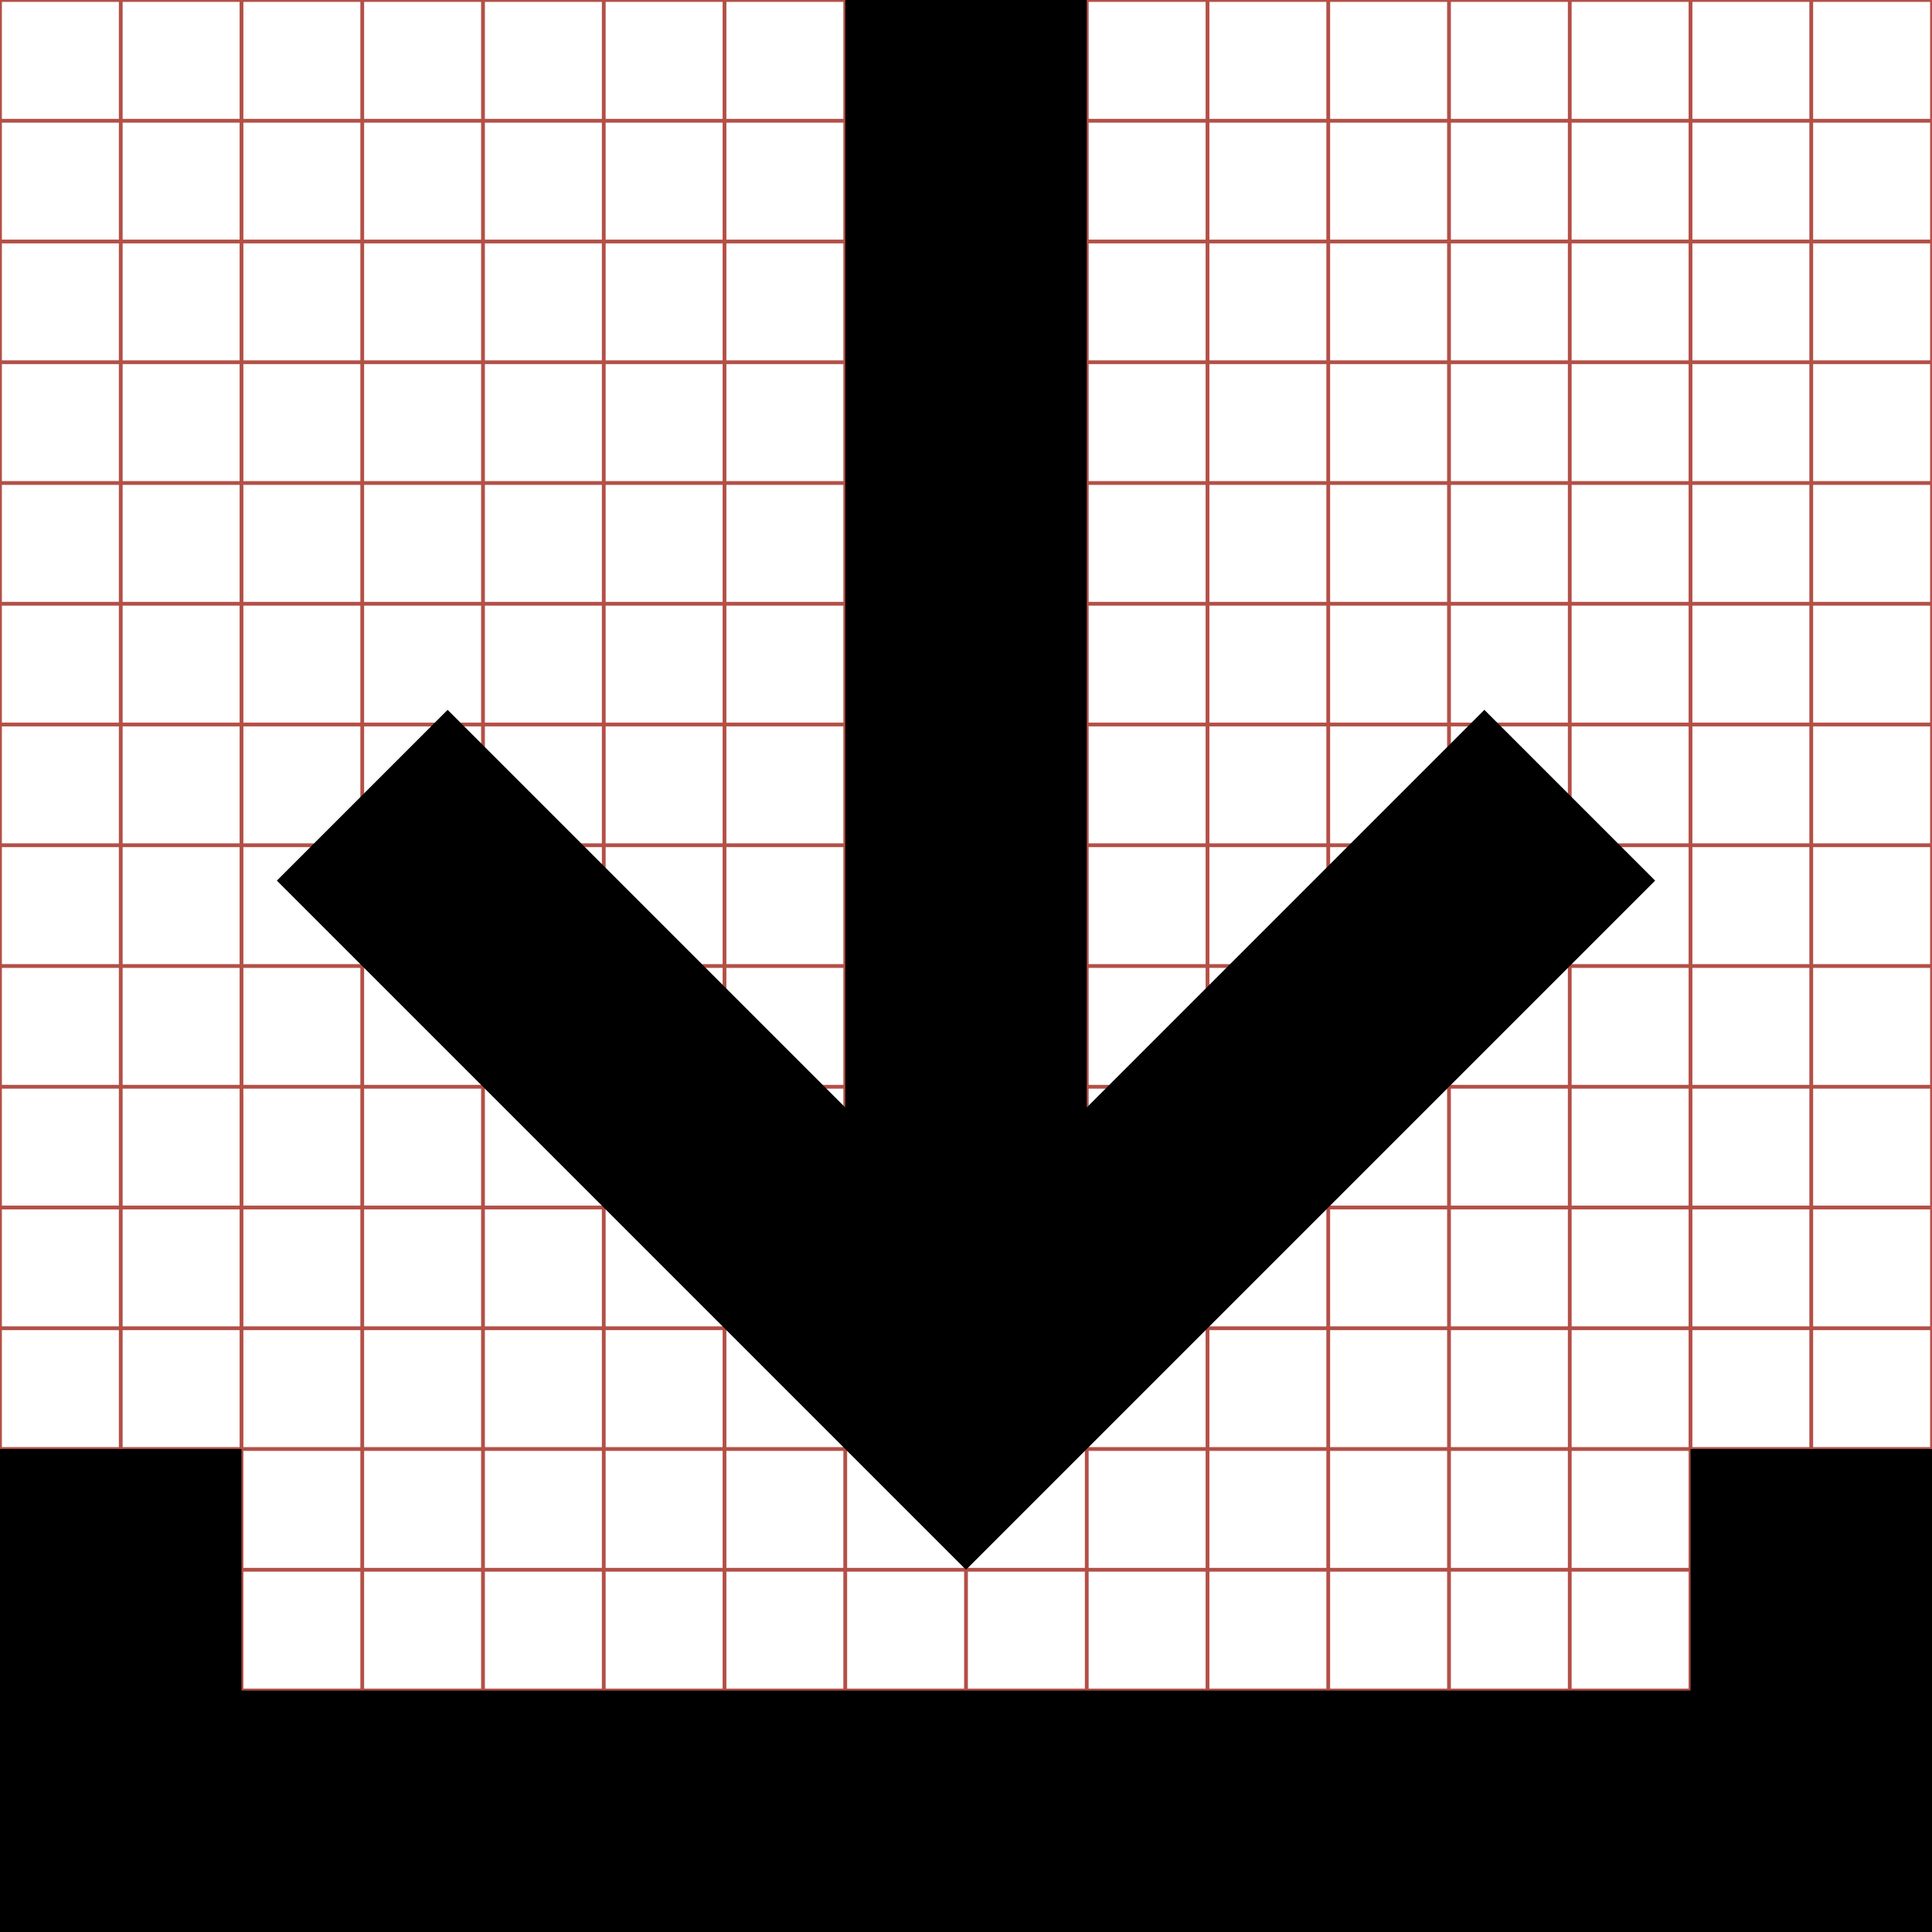
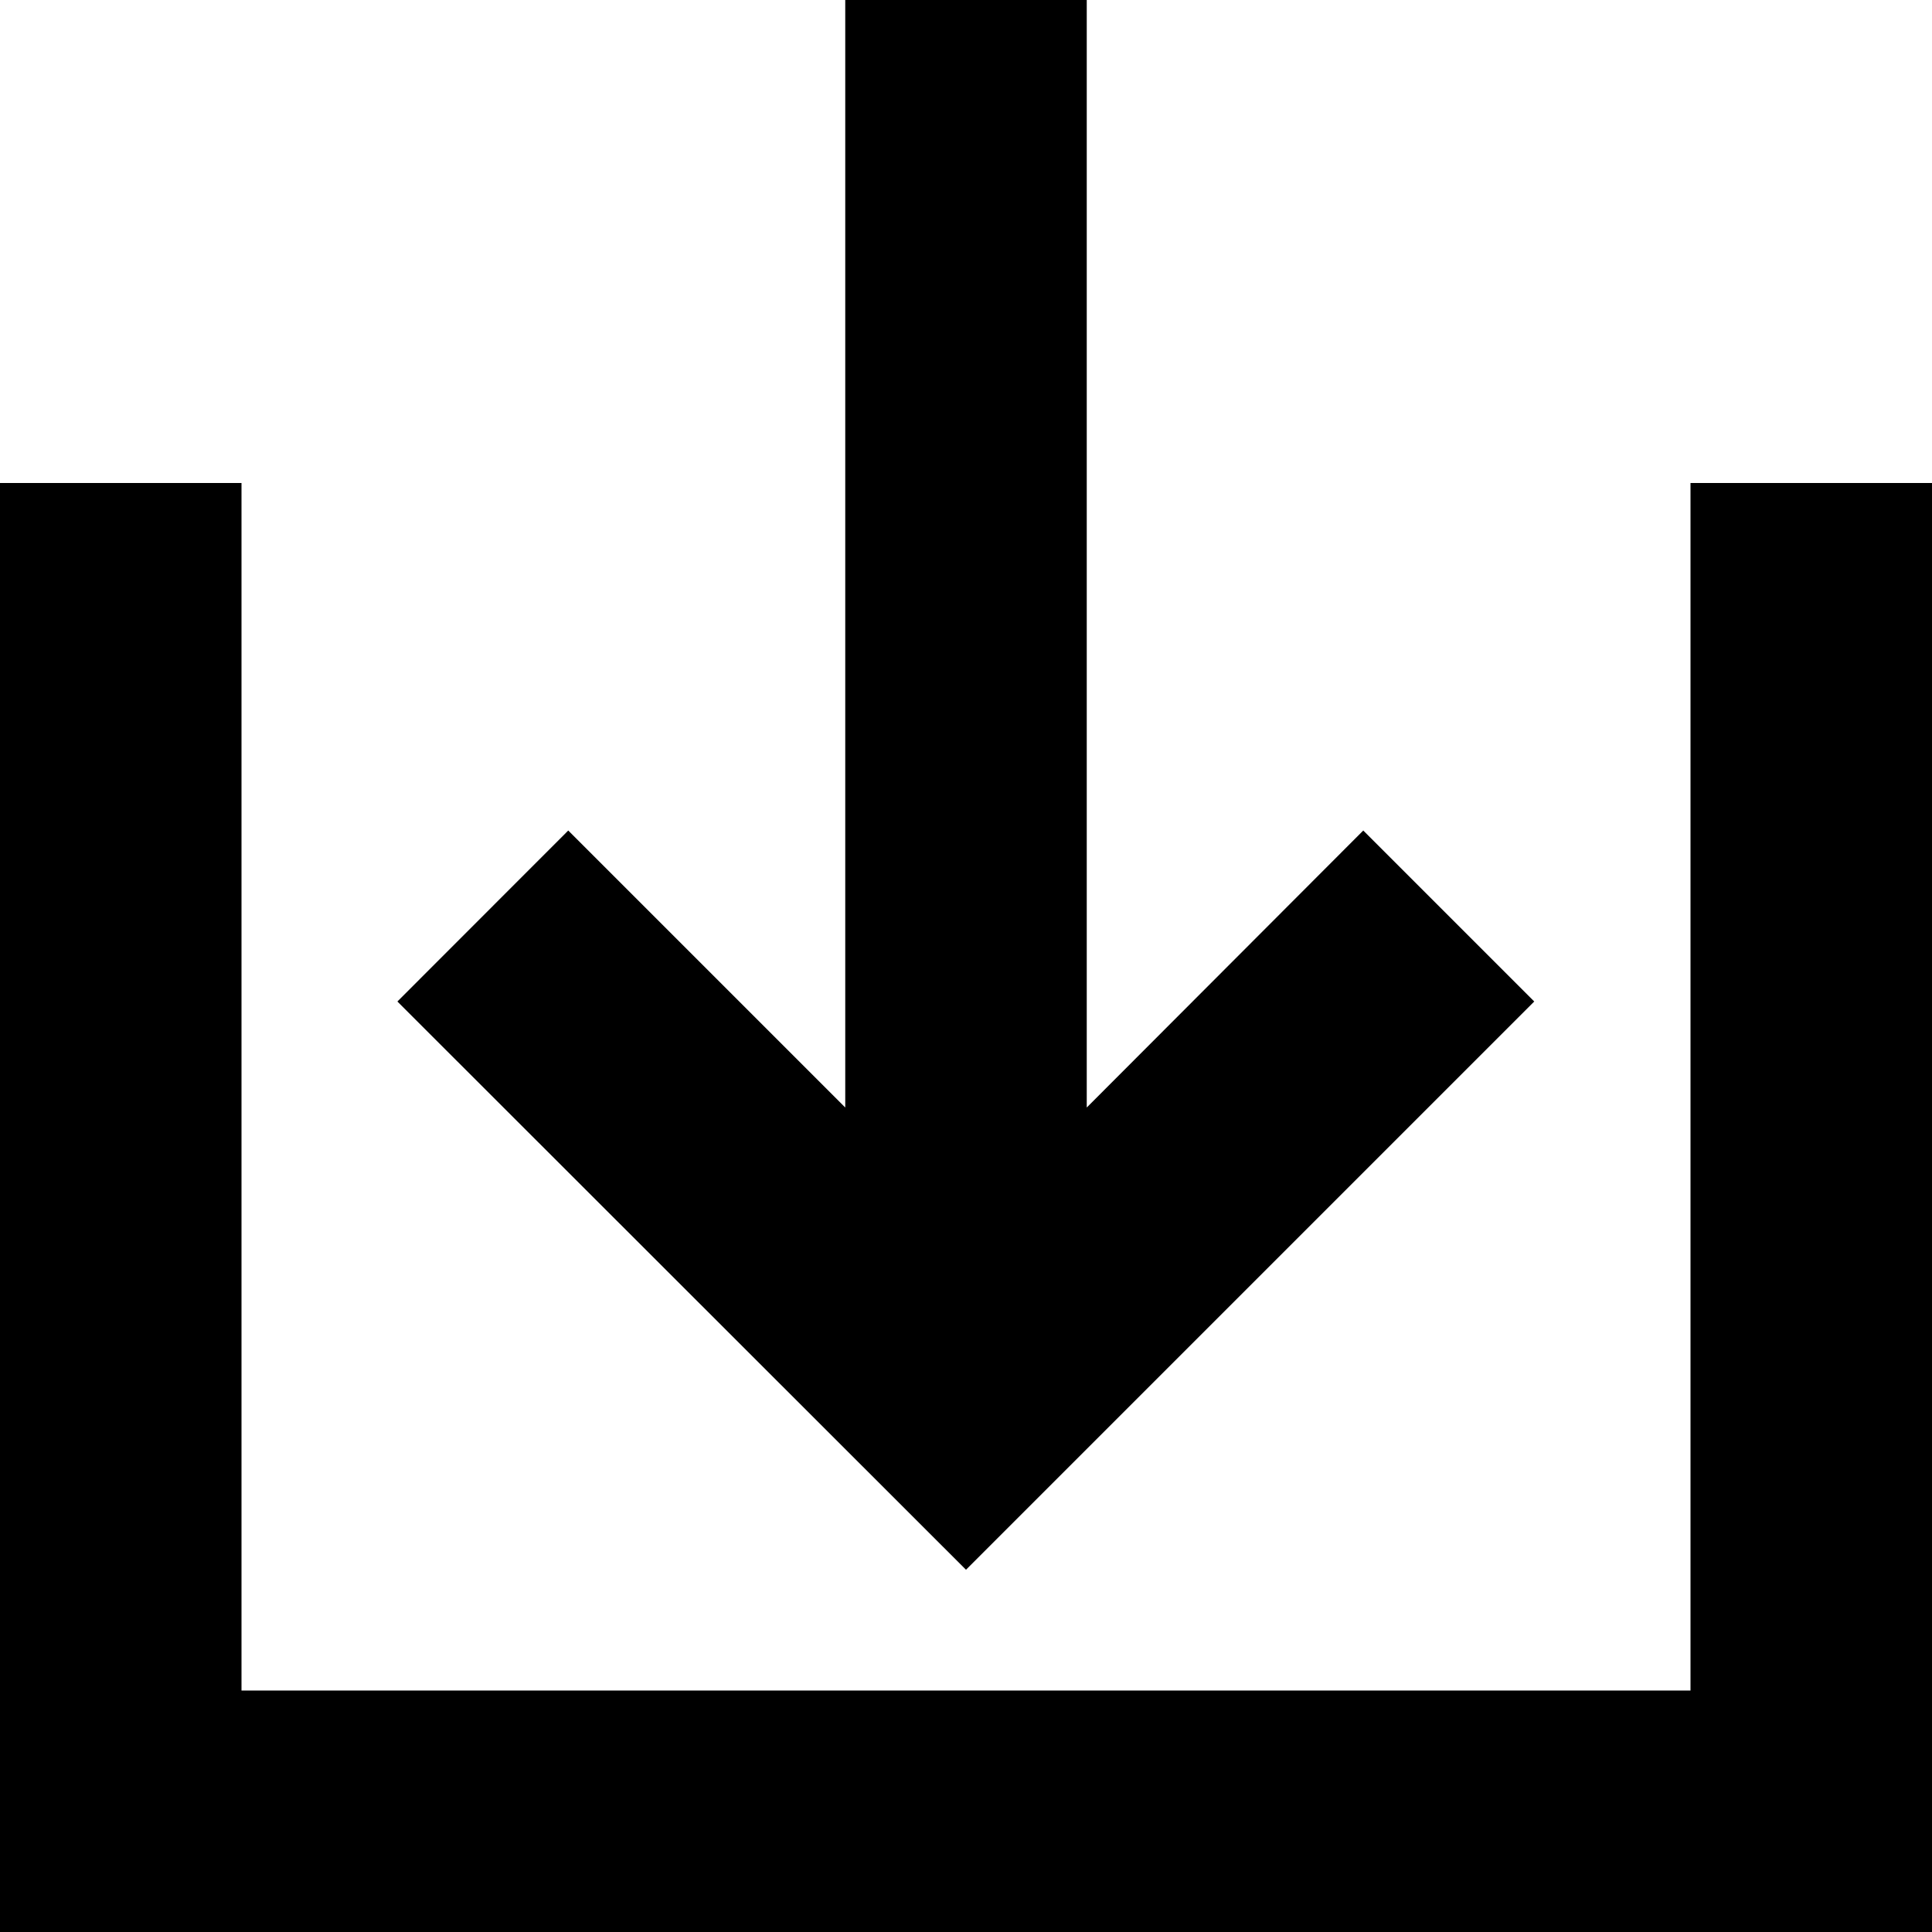
- <svg xmlns="http://www.w3.org/2000/svg" version="1.1" id="Layer_1" x="0px" y="0px" width="512px" height="512px" viewBox="0 0 512 512" enable-background="new 0 0 512 512" xml:space="preserve">
-   <g id="svgGrid">
-     <line fill="none" stroke="#B35047" x1="32" y1="0" x2="32" y2="512" />
-     <line fill="none" stroke="#B35047" x1="64" y1="0" x2="64" y2="512" />
-     <line fill="none" stroke="#B35047" x1="96" y1="0" x2="96" y2="512" />
-     <line fill="none" stroke="#B35047" x1="128" y1="0" x2="128" y2="512" />
-     <line fill="none" stroke="#B35047" x1="160" y1="0" x2="160" y2="512" />
-     <line fill="none" stroke="#B35047" x1="192" y1="0" x2="192" y2="512" />
-     <line fill="none" stroke="#B35047" x1="224" y1="0" x2="224" y2="512" />
-     <line fill="none" stroke="#B35047" x1="256" y1="0" x2="256" y2="512" />
-     <line fill="none" stroke="#B35047" x1="288" y1="0" x2="288" y2="512" />
-     <line fill="none" stroke="#B35047" x1="320" y1="0" x2="320" y2="512" />
-     <line fill="none" stroke="#B35047" x1="352" y1="0" x2="352" y2="512" />
-     <line fill="none" stroke="#B35047" x1="384" y1="0" x2="384" y2="512" />
-     <line fill="none" stroke="#B35047" x1="416" y1="0" x2="416" y2="512" />
-     <line fill="none" stroke="#B35047" x1="448" y1="0" x2="448" y2="512" />
-     <line fill="none" stroke="#B35047" x1="480" y1="0" x2="480" y2="512" />
-     <line fill="none" stroke="#B35047" x1="0" y1="32" x2="512" y2="32" />
-     <line fill="none" stroke="#B35047" x1="0" y1="64" x2="512" y2="64" />
-     <line fill="none" stroke="#B35047" x1="0" y1="96" x2="512" y2="96" />
-     <line fill="none" stroke="#B35047" x1="0" y1="128" x2="512" y2="128" />
-     <line fill="none" stroke="#B35047" x1="0" y1="160" x2="512" y2="160" />
-     <line fill="none" stroke="#B35047" x1="0" y1="192" x2="512" y2="192" />
-     <line fill="none" stroke="#B35047" x1="0" y1="224" x2="512" y2="224" />
-     <line fill="none" stroke="#B35047" x1="0" y1="256" x2="512" y2="256" />
-     <line fill="none" stroke="#B35047" x1="0" y1="288" x2="512" y2="288" />
-     <line fill="none" stroke="#B35047" x1="0" y1="320" x2="512" y2="320" />
-     <line fill="none" stroke="#B35047" x1="0" y1="352" x2="512" y2="352" />
-     <line fill="none" stroke="#B35047" x1="0" y1="384" x2="512" y2="384" />
-     <line fill="none" stroke="#B35047" x1="0" y1="416" x2="512" y2="416" />
-     <line fill="none" stroke="#B35047" x1="0" y1="448" x2="512" y2="448" />
-     <line fill="none" stroke="#B35047" x1="0" y1="480" x2="512" y2="480" />
-     <rect fill="none" stroke="#B35047" width="512" height="512" />
-   </g>
-   <path d="M438.627,233.373l-45.254-45.255L288,293.49V0h-64v293.49L118.627,188.118l-45.254,45.255L256,416L438.627,233.373z   M448,384v64H64v-64H0v128h512V384H448z" />
+ <svg xmlns="http://www.w3.org/2000/svg" version="1.1" width="16" height="16" viewBox="0 0 16 16">
+   <rect width="16" height="16" id="icon-bound" fill="none" />
+   <path d="M12.706,8.294l-1.416-1.416L9,9.172V0H7v9.172L4.706,6.878L3.291,8.294L8,13L12.706,8.294z M14,4v10H2V4H0v12h16V4H14z" />
</svg>
